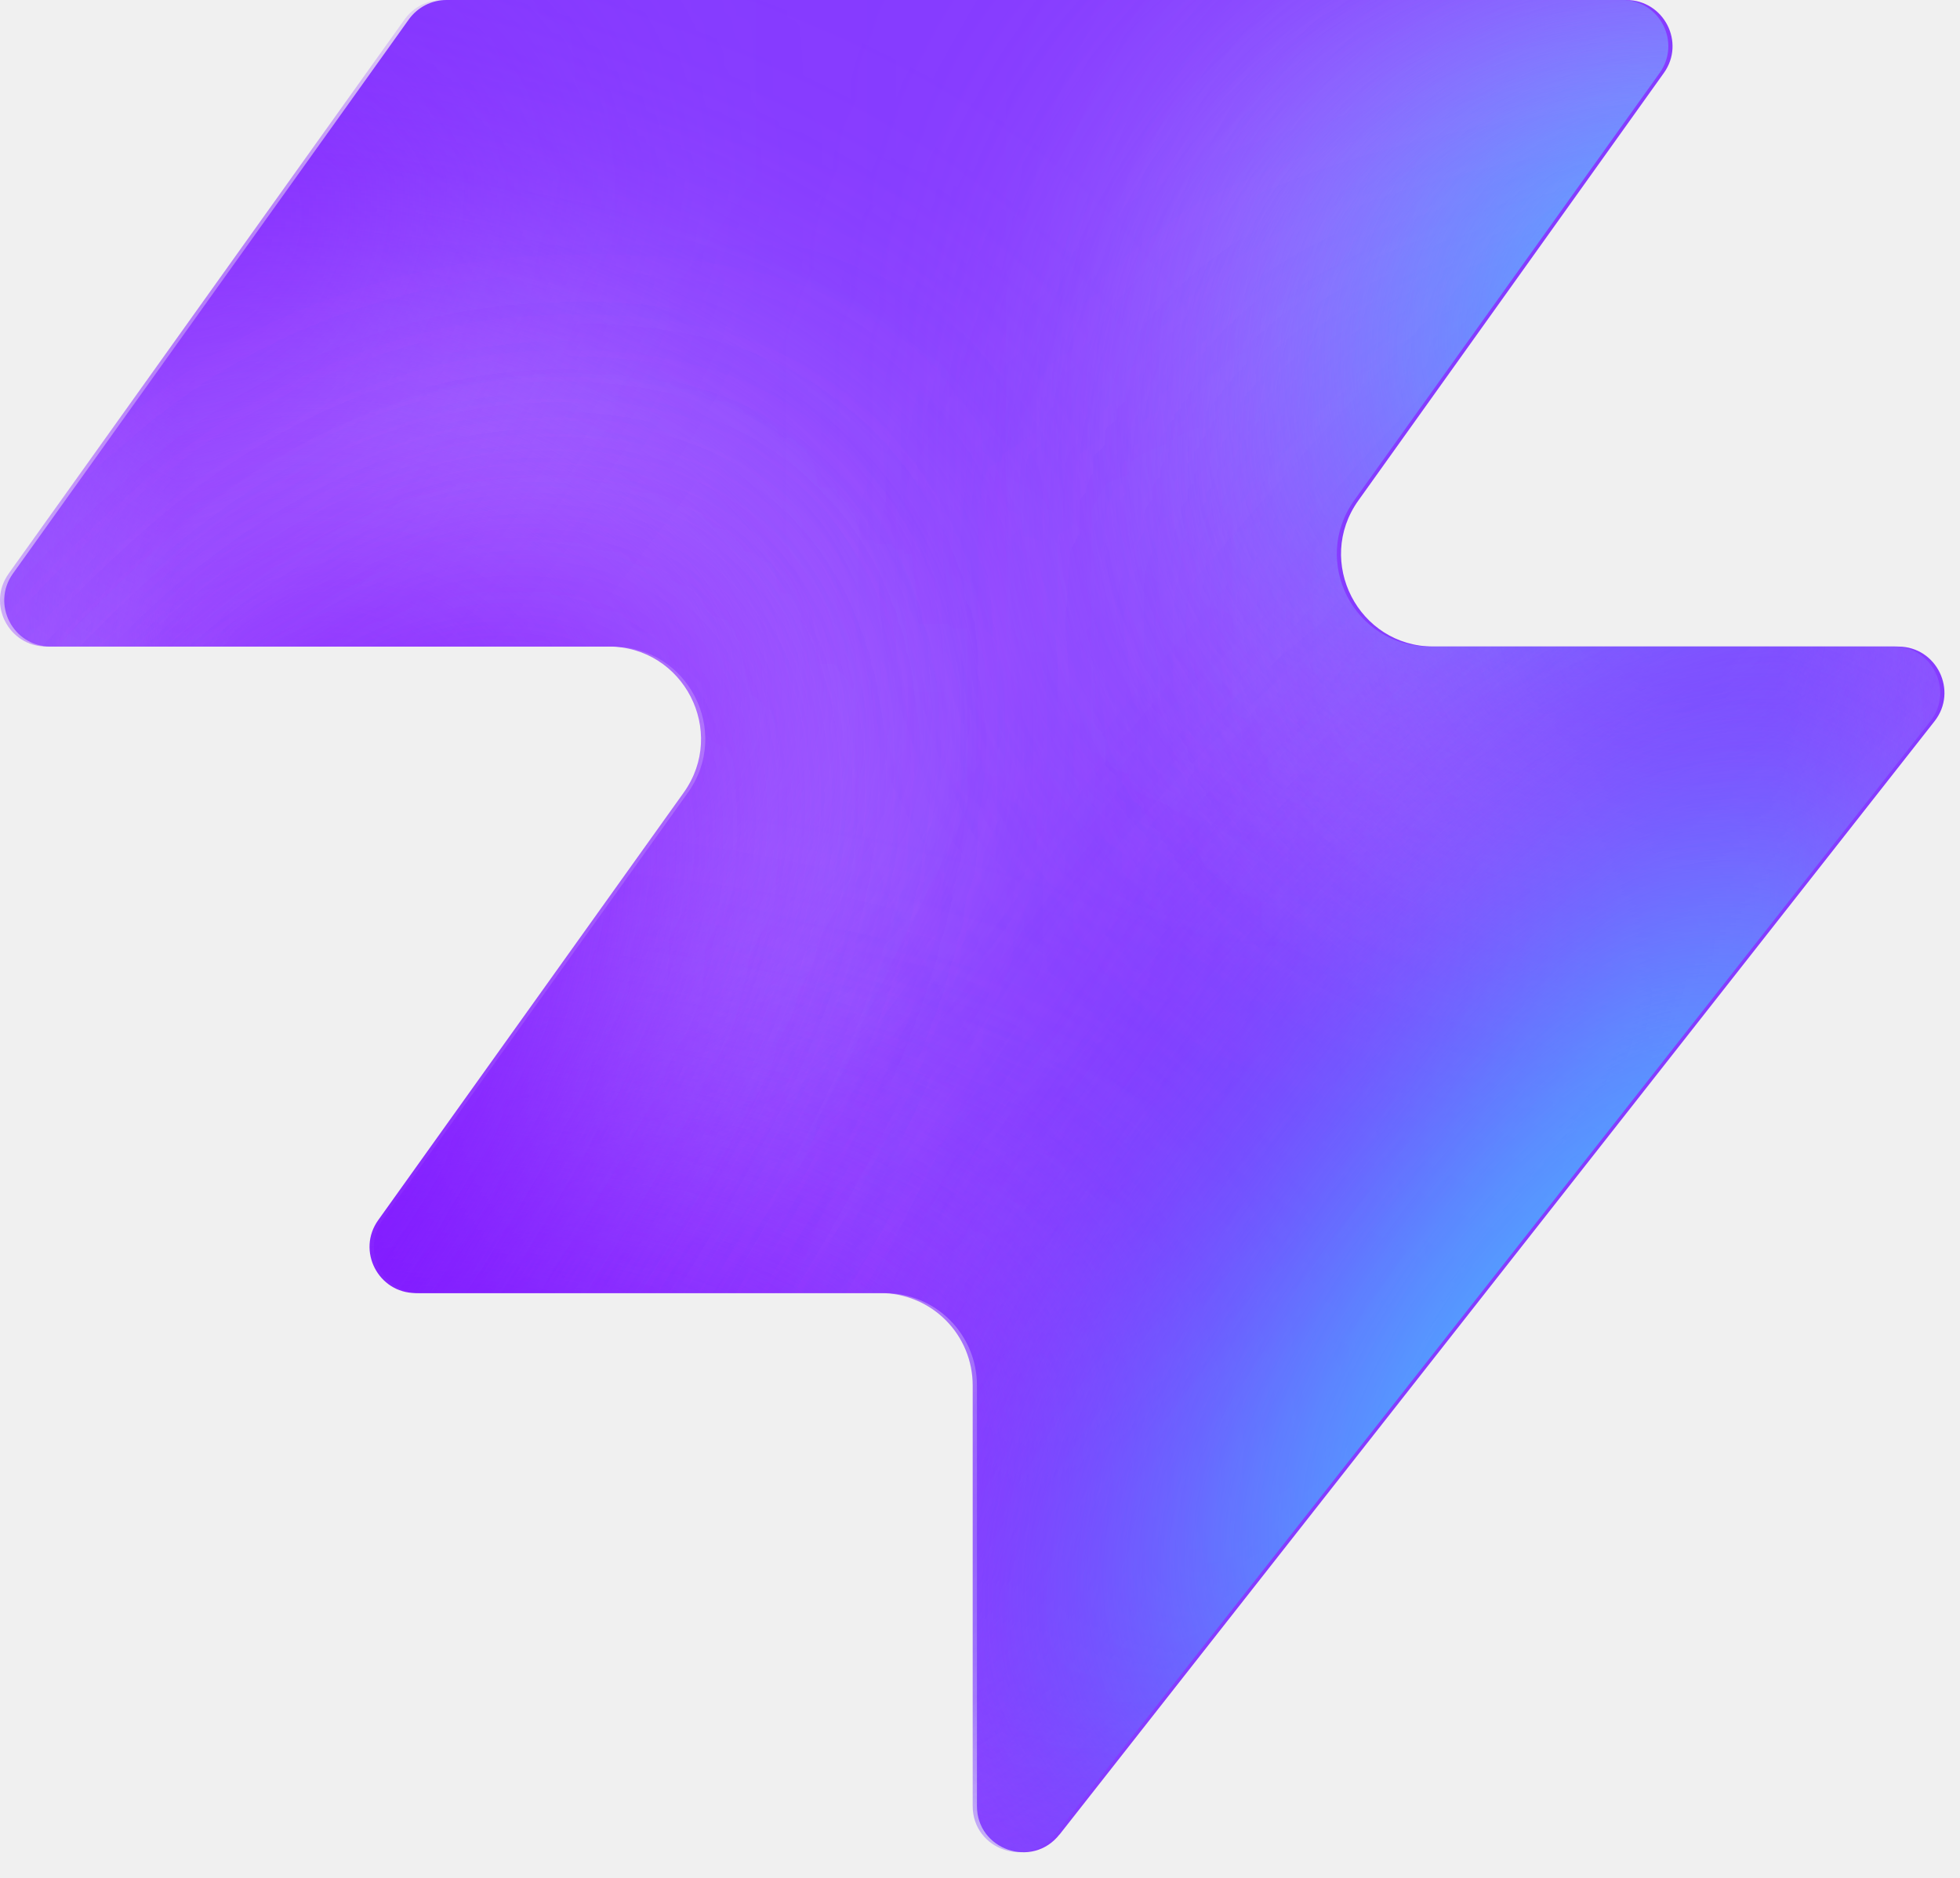
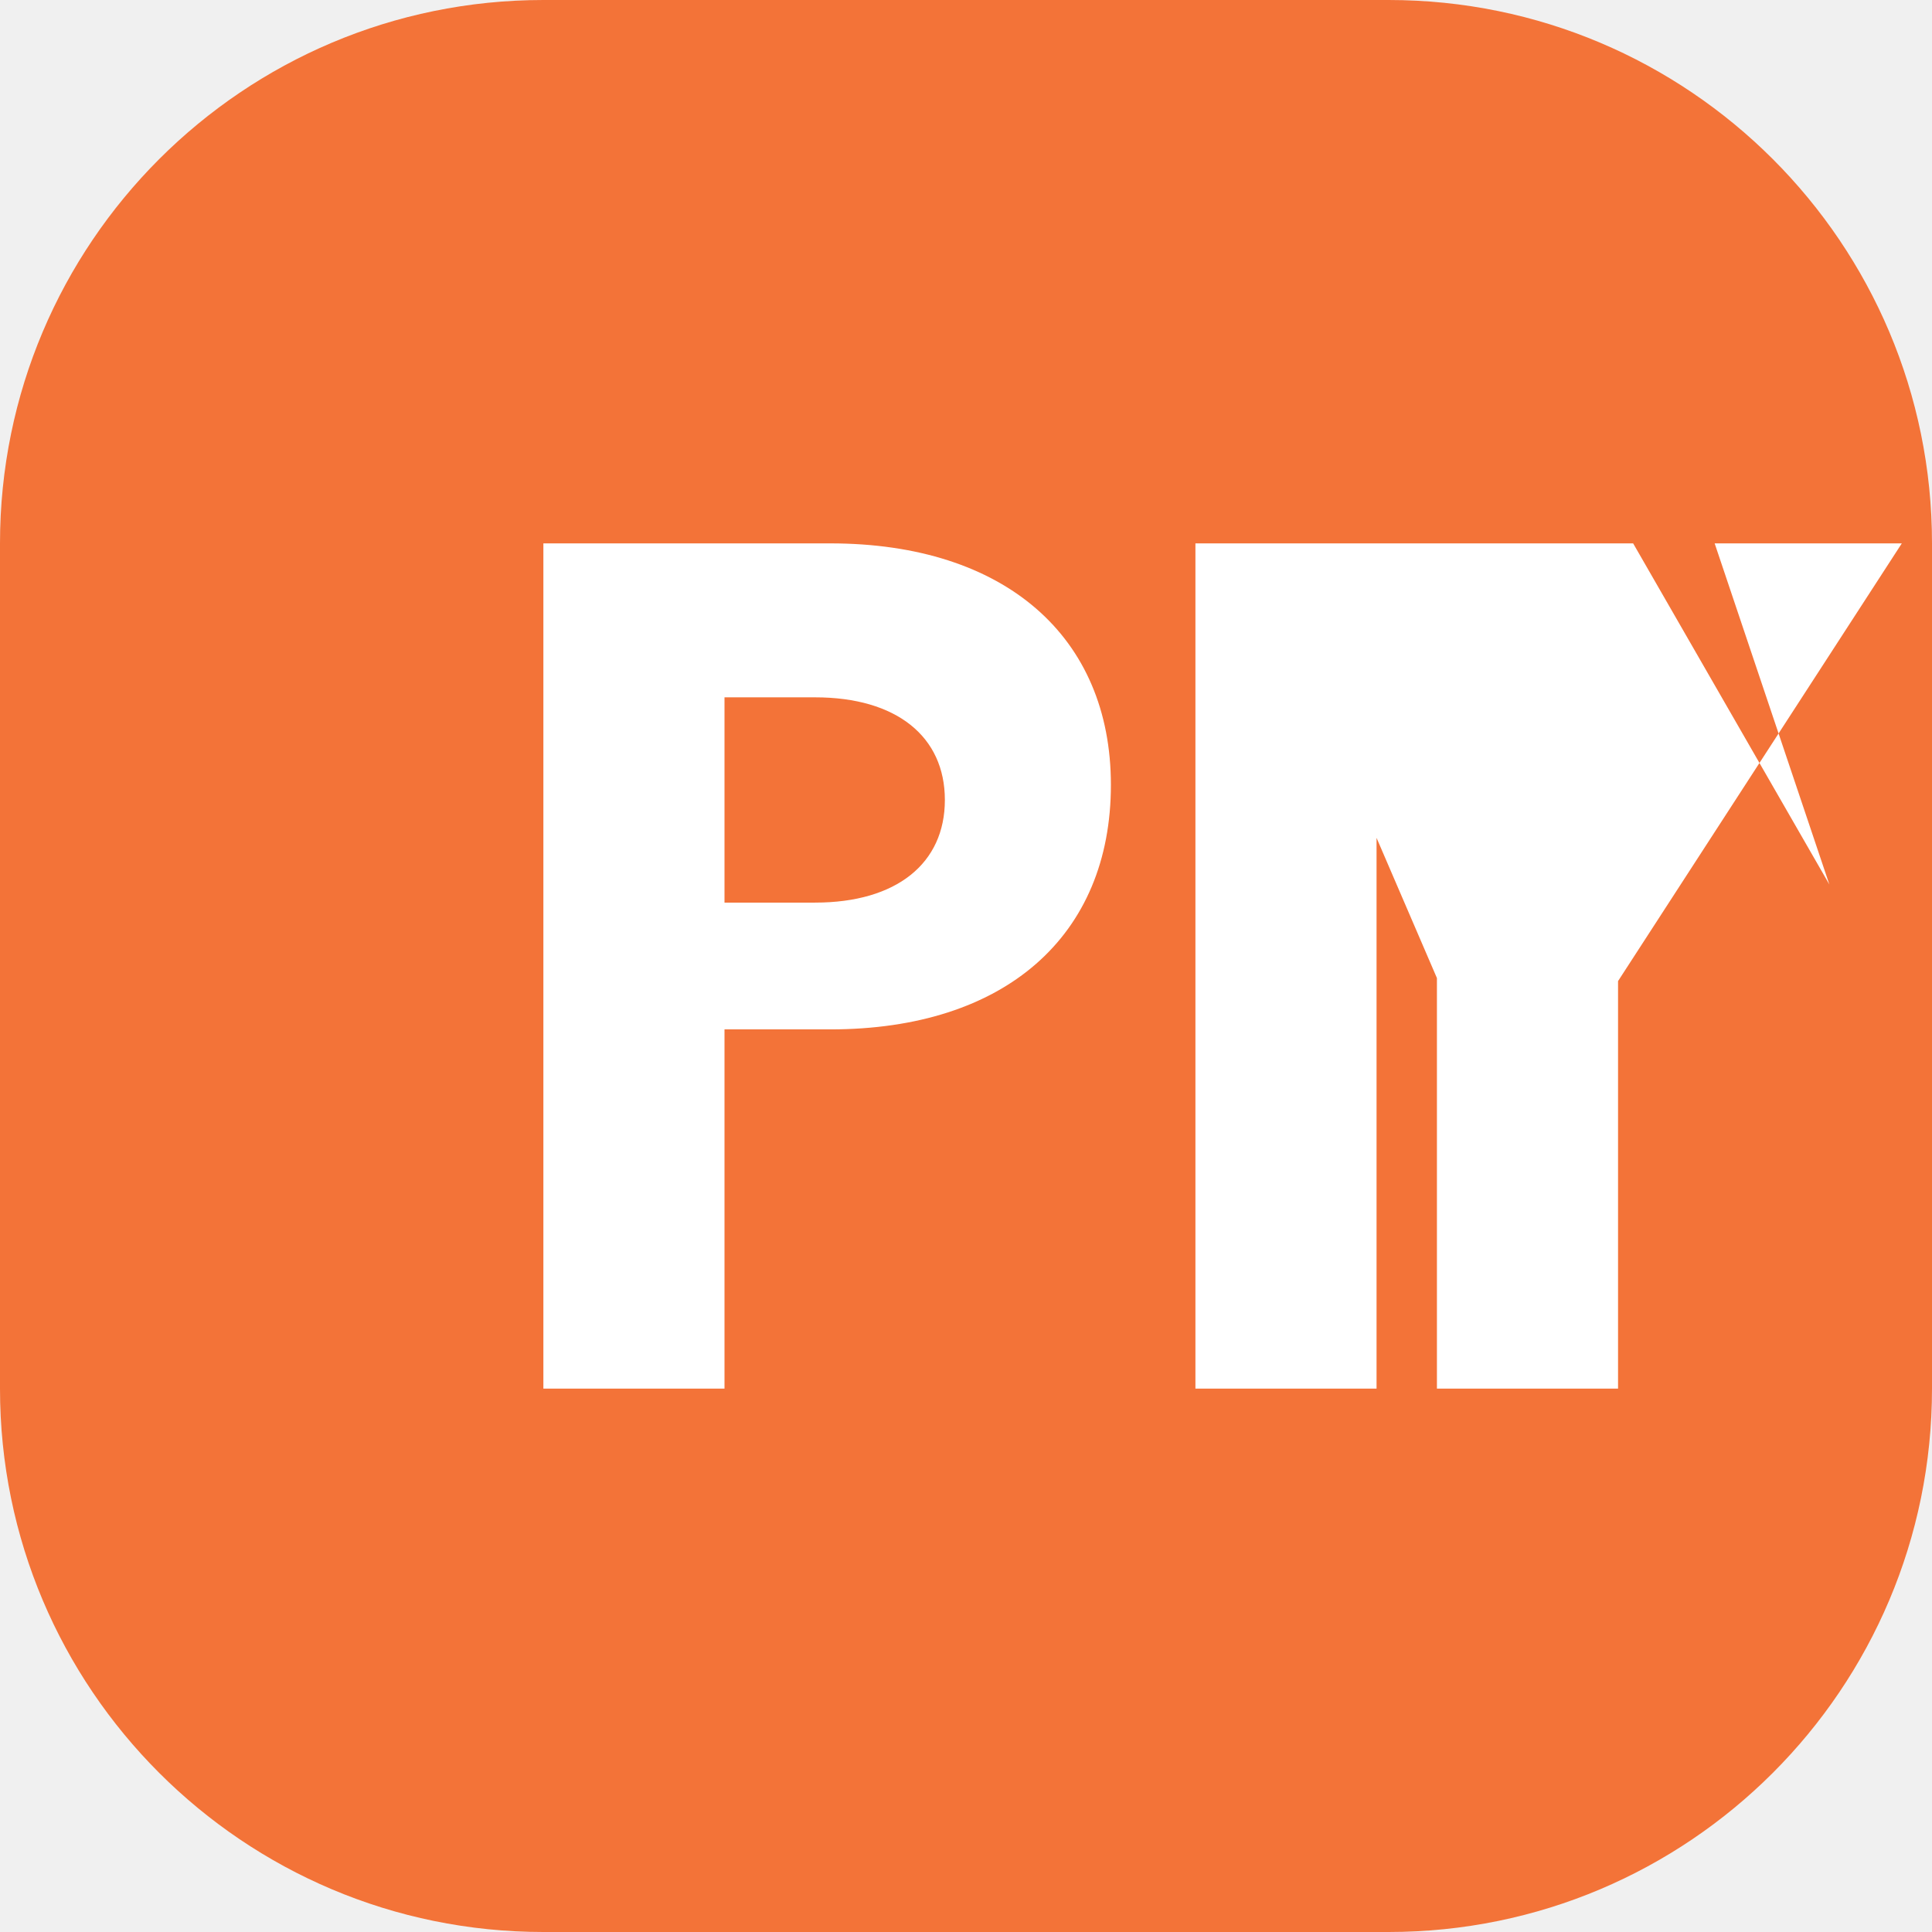
- <svg xmlns="http://www.w3.org/2000/svg" width="48" height="46" fill="none" viewBox="0 0 48 46">
-   <path fill="#863bff" d="M25.946 44.938c-.664.845-2.021.375-2.021-.698V33.937a2.26 2.26 0 0 0-2.262-2.262H10.287c-.92 0-1.456-1.04-.92-1.788l7.48-10.471c1.07-1.497 0-3.578-1.842-3.578H1.237c-.92 0-1.456-1.04-.92-1.788L10.013.474c.214-.297.556-.474.92-.474h28.894c.92 0 1.456 1.04.92 1.788l-7.48 10.471c-1.07 1.498 0 3.579 1.842 3.579h11.377c.943 0 1.473 1.088.89 1.83L25.947 44.94z" style="fill:#863bff;fill:color(display-p3 .525 .23 1);fill-opacity:1" />
-   <mask id="a" width="48" height="46" x="0" y="0" maskUnits="userSpaceOnUse" style="mask-type:alpha">
-     <path fill="#000" d="M25.842 44.938c-.664.844-2.021.375-2.021-.698V33.937a2.26 2.26 0 0 0-2.262-2.262H10.183c-.92 0-1.456-1.04-.92-1.788l7.48-10.471c1.07-1.498 0-3.579-1.842-3.579H1.133c-.92 0-1.456-1.04-.92-1.787L9.91.473c.214-.297.556-.474.92-.474h28.894c.92 0 1.456 1.04.92 1.788l-7.48 10.471c-1.07 1.498 0 3.578 1.842 3.578h11.377c.943 0 1.473 1.088.89 1.832L25.843 44.94z" style="fill:#000;fill-opacity:1" />
-   </mask>
-   <g mask="url(#a)">
-     <g filter="url(#b)">
-       <ellipse cx="5.508" cy="14.704" fill="#ede6ff" rx="5.508" ry="14.704" style="fill:#ede6ff;fill:color(display-p3 .927 .903 1);fill-opacity:1" transform="matrix(.00324 1 1 -.00324 -4.47 31.516)" />
-     </g>
-     <g filter="url(#c)">
-       <ellipse cx="10.399" cy="29.851" fill="#ede6ff" rx="10.399" ry="29.851" style="fill:#ede6ff;fill:color(display-p3 .927 .903 1);fill-opacity:1" transform="matrix(.00324 1 1 -.00324 -39.328 7.883)" />
-     </g>
-     <g filter="url(#d)">
-       <ellipse cx="5.508" cy="30.487" fill="#7e14ff" rx="5.508" ry="30.487" style="fill:#7e14ff;fill:color(display-p3 .492 .077 1);fill-opacity:1" transform="rotate(89.814 -25.913 -14.639)scale(1 -1)" />
-     </g>
-     <g filter="url(#e)">
-       <ellipse cx="5.508" cy="30.599" fill="#7e14ff" rx="5.508" ry="30.599" style="fill:#7e14ff;fill:color(display-p3 .492 .077 1);fill-opacity:1" transform="rotate(89.814 -32.644 -3.334)scale(1 -1)" />
-     </g>
-     <g filter="url(#f)">
-       <ellipse cx="5.508" cy="30.599" fill="#7e14ff" rx="5.508" ry="30.599" style="fill:#7e14ff;fill:color(display-p3 .492 .077 1);fill-opacity:1" transform="matrix(.00324 1 1 -.00324 -34.34 30.47)" />
-     </g>
-     <g filter="url(#g)">
-       <ellipse cx="14.072" cy="22.078" fill="#ede6ff" rx="14.072" ry="22.078" style="fill:#ede6ff;fill:color(display-p3 .927 .903 1);fill-opacity:1" transform="rotate(93.35 24.506 48.493)scale(-1 1)" />
-     </g>
-     <g filter="url(#h)">
-       <ellipse cx="3.47" cy="21.501" fill="#7e14ff" rx="3.47" ry="21.501" style="fill:#7e14ff;fill:color(display-p3 .492 .077 1);fill-opacity:1" transform="rotate(89.009 28.708 47.59)scale(-1 1)" />
-     </g>
-     <g filter="url(#i)">
-       <ellipse cx="3.47" cy="21.501" fill="#7e14ff" rx="3.47" ry="21.501" style="fill:#7e14ff;fill:color(display-p3 .492 .077 1);fill-opacity:1" transform="rotate(89.009 28.708 47.59)scale(-1 1)" />
-     </g>
-     <g filter="url(#j)">
-       <ellipse cx=".387" cy="8.972" fill="#7e14ff" rx="4.407" ry="29.108" style="fill:#7e14ff;fill:color(display-p3 .492 .077 1);fill-opacity:1" transform="rotate(39.51 .387 8.972)" />
-     </g>
-     <g filter="url(#k)">
-       <ellipse cx="47.523" cy="-6.092" fill="#7e14ff" rx="4.407" ry="29.108" style="fill:#7e14ff;fill:color(display-p3 .492 .077 1);fill-opacity:1" transform="rotate(37.892 47.523 -6.092)" />
-     </g>
-     <g filter="url(#l)">
-       <ellipse cx="41.412" cy="6.333" fill="#47bfff" rx="5.971" ry="9.665" style="fill:#47bfff;fill:color(display-p3 .28 .748 1);fill-opacity:1" transform="rotate(37.892 41.412 6.333)" />
-     </g>
-     <g filter="url(#m)">
-       <ellipse cx="-1.879" cy="38.332" fill="#7e14ff" rx="4.407" ry="29.108" style="fill:#7e14ff;fill:color(display-p3 .492 .077 1);fill-opacity:1" transform="rotate(37.892 -1.88 38.332)" />
-     </g>
-     <g filter="url(#n)">
-       <ellipse cx="-1.879" cy="38.332" fill="#7e14ff" rx="4.407" ry="29.108" style="fill:#7e14ff;fill:color(display-p3 .492 .077 1);fill-opacity:1" transform="rotate(37.892 -1.88 38.332)" />
-     </g>
-     <g filter="url(#o)">
-       <ellipse cx="35.651" cy="29.907" fill="#7e14ff" rx="4.407" ry="29.108" style="fill:#7e14ff;fill:color(display-p3 .492 .077 1);fill-opacity:1" transform="rotate(37.892 35.651 29.907)" />
-     </g>
-     <g filter="url(#p)">
-       <ellipse cx="38.418" cy="32.4" fill="#47bfff" rx="5.971" ry="15.297" style="fill:#47bfff;fill:color(display-p3 .28 .748 1);fill-opacity:1" transform="rotate(37.892 38.418 32.4)" />
-     </g>
-   </g>
-   <defs>
-     <filter id="b" width="60.045" height="41.654" x="-19.77" y="16.149" color-interpolation-filters="sRGB" filterUnits="userSpaceOnUse">
-       <feFlood flood-opacity="0" result="BackgroundImageFix" />
-       <feBlend in="SourceGraphic" in2="BackgroundImageFix" result="shape" />
-       <feGaussianBlur result="effect1_foregroundBlur_2002_17158" stdDeviation="7.659" />
-     </filter>
-     <filter id="c" width="90.34" height="51.437" x="-54.613" y="-7.533" color-interpolation-filters="sRGB" filterUnits="userSpaceOnUse">
-       <feFlood flood-opacity="0" result="BackgroundImageFix" />
-       <feBlend in="SourceGraphic" in2="BackgroundImageFix" result="shape" />
-       <feGaussianBlur result="effect1_foregroundBlur_2002_17158" stdDeviation="7.659" />
-     </filter>
-     <filter id="d" width="79.355" height="29.4" x="-49.64" y="2.03" color-interpolation-filters="sRGB" filterUnits="userSpaceOnUse">
-       <feFlood flood-opacity="0" result="BackgroundImageFix" />
-       <feBlend in="SourceGraphic" in2="BackgroundImageFix" result="shape" />
-       <feGaussianBlur result="effect1_foregroundBlur_2002_17158" stdDeviation="4.596" />
-     </filter>
-     <filter id="e" width="79.579" height="29.4" x="-45.045" y="20.029" color-interpolation-filters="sRGB" filterUnits="userSpaceOnUse">
-       <feFlood flood-opacity="0" result="BackgroundImageFix" />
-       <feBlend in="SourceGraphic" in2="BackgroundImageFix" result="shape" />
-       <feGaussianBlur result="effect1_foregroundBlur_2002_17158" stdDeviation="4.596" />
-     </filter>
-     <filter id="f" width="79.579" height="29.4" x="-43.513" y="21.178" color-interpolation-filters="sRGB" filterUnits="userSpaceOnUse">
-       <feFlood flood-opacity="0" result="BackgroundImageFix" />
-       <feBlend in="SourceGraphic" in2="BackgroundImageFix" result="shape" />
-       <feGaussianBlur result="effect1_foregroundBlur_2002_17158" stdDeviation="4.596" />
-     </filter>
-     <filter id="g" width="74.749" height="58.852" x="15.756" y="-17.901" color-interpolation-filters="sRGB" filterUnits="userSpaceOnUse">
-       <feFlood flood-opacity="0" result="BackgroundImageFix" />
-       <feBlend in="SourceGraphic" in2="BackgroundImageFix" result="shape" />
-       <feGaussianBlur result="effect1_foregroundBlur_2002_17158" stdDeviation="7.659" />
-     </filter>
-     <filter id="h" width="61.377" height="25.362" x="23.548" y="2.284" color-interpolation-filters="sRGB" filterUnits="userSpaceOnUse">
-       <feFlood flood-opacity="0" result="BackgroundImageFix" />
-       <feBlend in="SourceGraphic" in2="BackgroundImageFix" result="shape" />
-       <feGaussianBlur result="effect1_foregroundBlur_2002_17158" stdDeviation="4.596" />
-     </filter>
-     <filter id="i" width="61.377" height="25.362" x="23.548" y="2.284" color-interpolation-filters="sRGB" filterUnits="userSpaceOnUse">
-       <feFlood flood-opacity="0" result="BackgroundImageFix" />
-       <feBlend in="SourceGraphic" in2="BackgroundImageFix" result="shape" />
-       <feGaussianBlur result="effect1_foregroundBlur_2002_17158" stdDeviation="4.596" />
-     </filter>
-     <filter id="j" width="56.045" height="63.649" x="-27.636" y="-22.853" color-interpolation-filters="sRGB" filterUnits="userSpaceOnUse">
-       <feFlood flood-opacity="0" result="BackgroundImageFix" />
-       <feBlend in="SourceGraphic" in2="BackgroundImageFix" result="shape" />
-       <feGaussianBlur result="effect1_foregroundBlur_2002_17158" stdDeviation="4.596" />
-     </filter>
-     <filter id="k" width="54.814" height="64.646" x="20.116" y="-38.415" color-interpolation-filters="sRGB" filterUnits="userSpaceOnUse">
-       <feFlood flood-opacity="0" result="BackgroundImageFix" />
-       <feBlend in="SourceGraphic" in2="BackgroundImageFix" result="shape" />
-       <feGaussianBlur result="effect1_foregroundBlur_2002_17158" stdDeviation="4.596" />
-     </filter>
-     <filter id="l" width="33.541" height="35.313" x="24.641" y="-11.323" color-interpolation-filters="sRGB" filterUnits="userSpaceOnUse">
-       <feFlood flood-opacity="0" result="BackgroundImageFix" />
-       <feBlend in="SourceGraphic" in2="BackgroundImageFix" result="shape" />
-       <feGaussianBlur result="effect1_foregroundBlur_2002_17158" stdDeviation="4.596" />
-     </filter>
-     <filter id="m" width="54.814" height="64.646" x="-29.286" y="6.009" color-interpolation-filters="sRGB" filterUnits="userSpaceOnUse">
-       <feFlood flood-opacity="0" result="BackgroundImageFix" />
-       <feBlend in="SourceGraphic" in2="BackgroundImageFix" result="shape" />
-       <feGaussianBlur result="effect1_foregroundBlur_2002_17158" stdDeviation="4.596" />
-     </filter>
-     <filter id="n" width="54.814" height="64.646" x="-29.286" y="6.009" color-interpolation-filters="sRGB" filterUnits="userSpaceOnUse">
-       <feFlood flood-opacity="0" result="BackgroundImageFix" />
-       <feBlend in="SourceGraphic" in2="BackgroundImageFix" result="shape" />
-       <feGaussianBlur result="effect1_foregroundBlur_2002_17158" stdDeviation="4.596" />
-     </filter>
-     <filter id="o" width="54.814" height="64.646" x="8.244" y="-2.416" color-interpolation-filters="sRGB" filterUnits="userSpaceOnUse">
-       <feFlood flood-opacity="0" result="BackgroundImageFix" />
-       <feBlend in="SourceGraphic" in2="BackgroundImageFix" result="shape" />
-       <feGaussianBlur result="effect1_foregroundBlur_2002_17158" stdDeviation="4.596" />
-     </filter>
-     <filter id="p" width="39.409" height="43.623" x="18.713" y="10.588" color-interpolation-filters="sRGB" filterUnits="userSpaceOnUse">
-       <feFlood flood-opacity="0" result="BackgroundImageFix" />
-       <feBlend in="SourceGraphic" in2="BackgroundImageFix" result="shape" />
-       <feGaussianBlur result="effect1_foregroundBlur_2002_17158" stdDeviation="4.596" />
-     </filter>
-   </defs>
+ <svg xmlns="http://www.w3.org/2000/svg" width="64" height="64" viewBox="0 0 64 64" fill="none">
+   <rect width="64" height="64" rx="18" fill="#F37338" />
+   <path fill="#FFFFFF" d="M18 18h9.5c5.8 0 9.3 3.1 9.3 8 0 5-3.5 8.1-9.3 8.1H24V46h-6V18zm6 5.1v6.8h3c2.7 0 4.3-1.3 4.3-3.4 0-2.1-1.6-3.4-4.3-3.4H24zm15.6-5.1h6v28h-6V18zm7.8 0h6.7l6.5 11.3L56.8 18H63L53.6 32.5V46h-6V32.4L41.4 18z" />
</svg>
